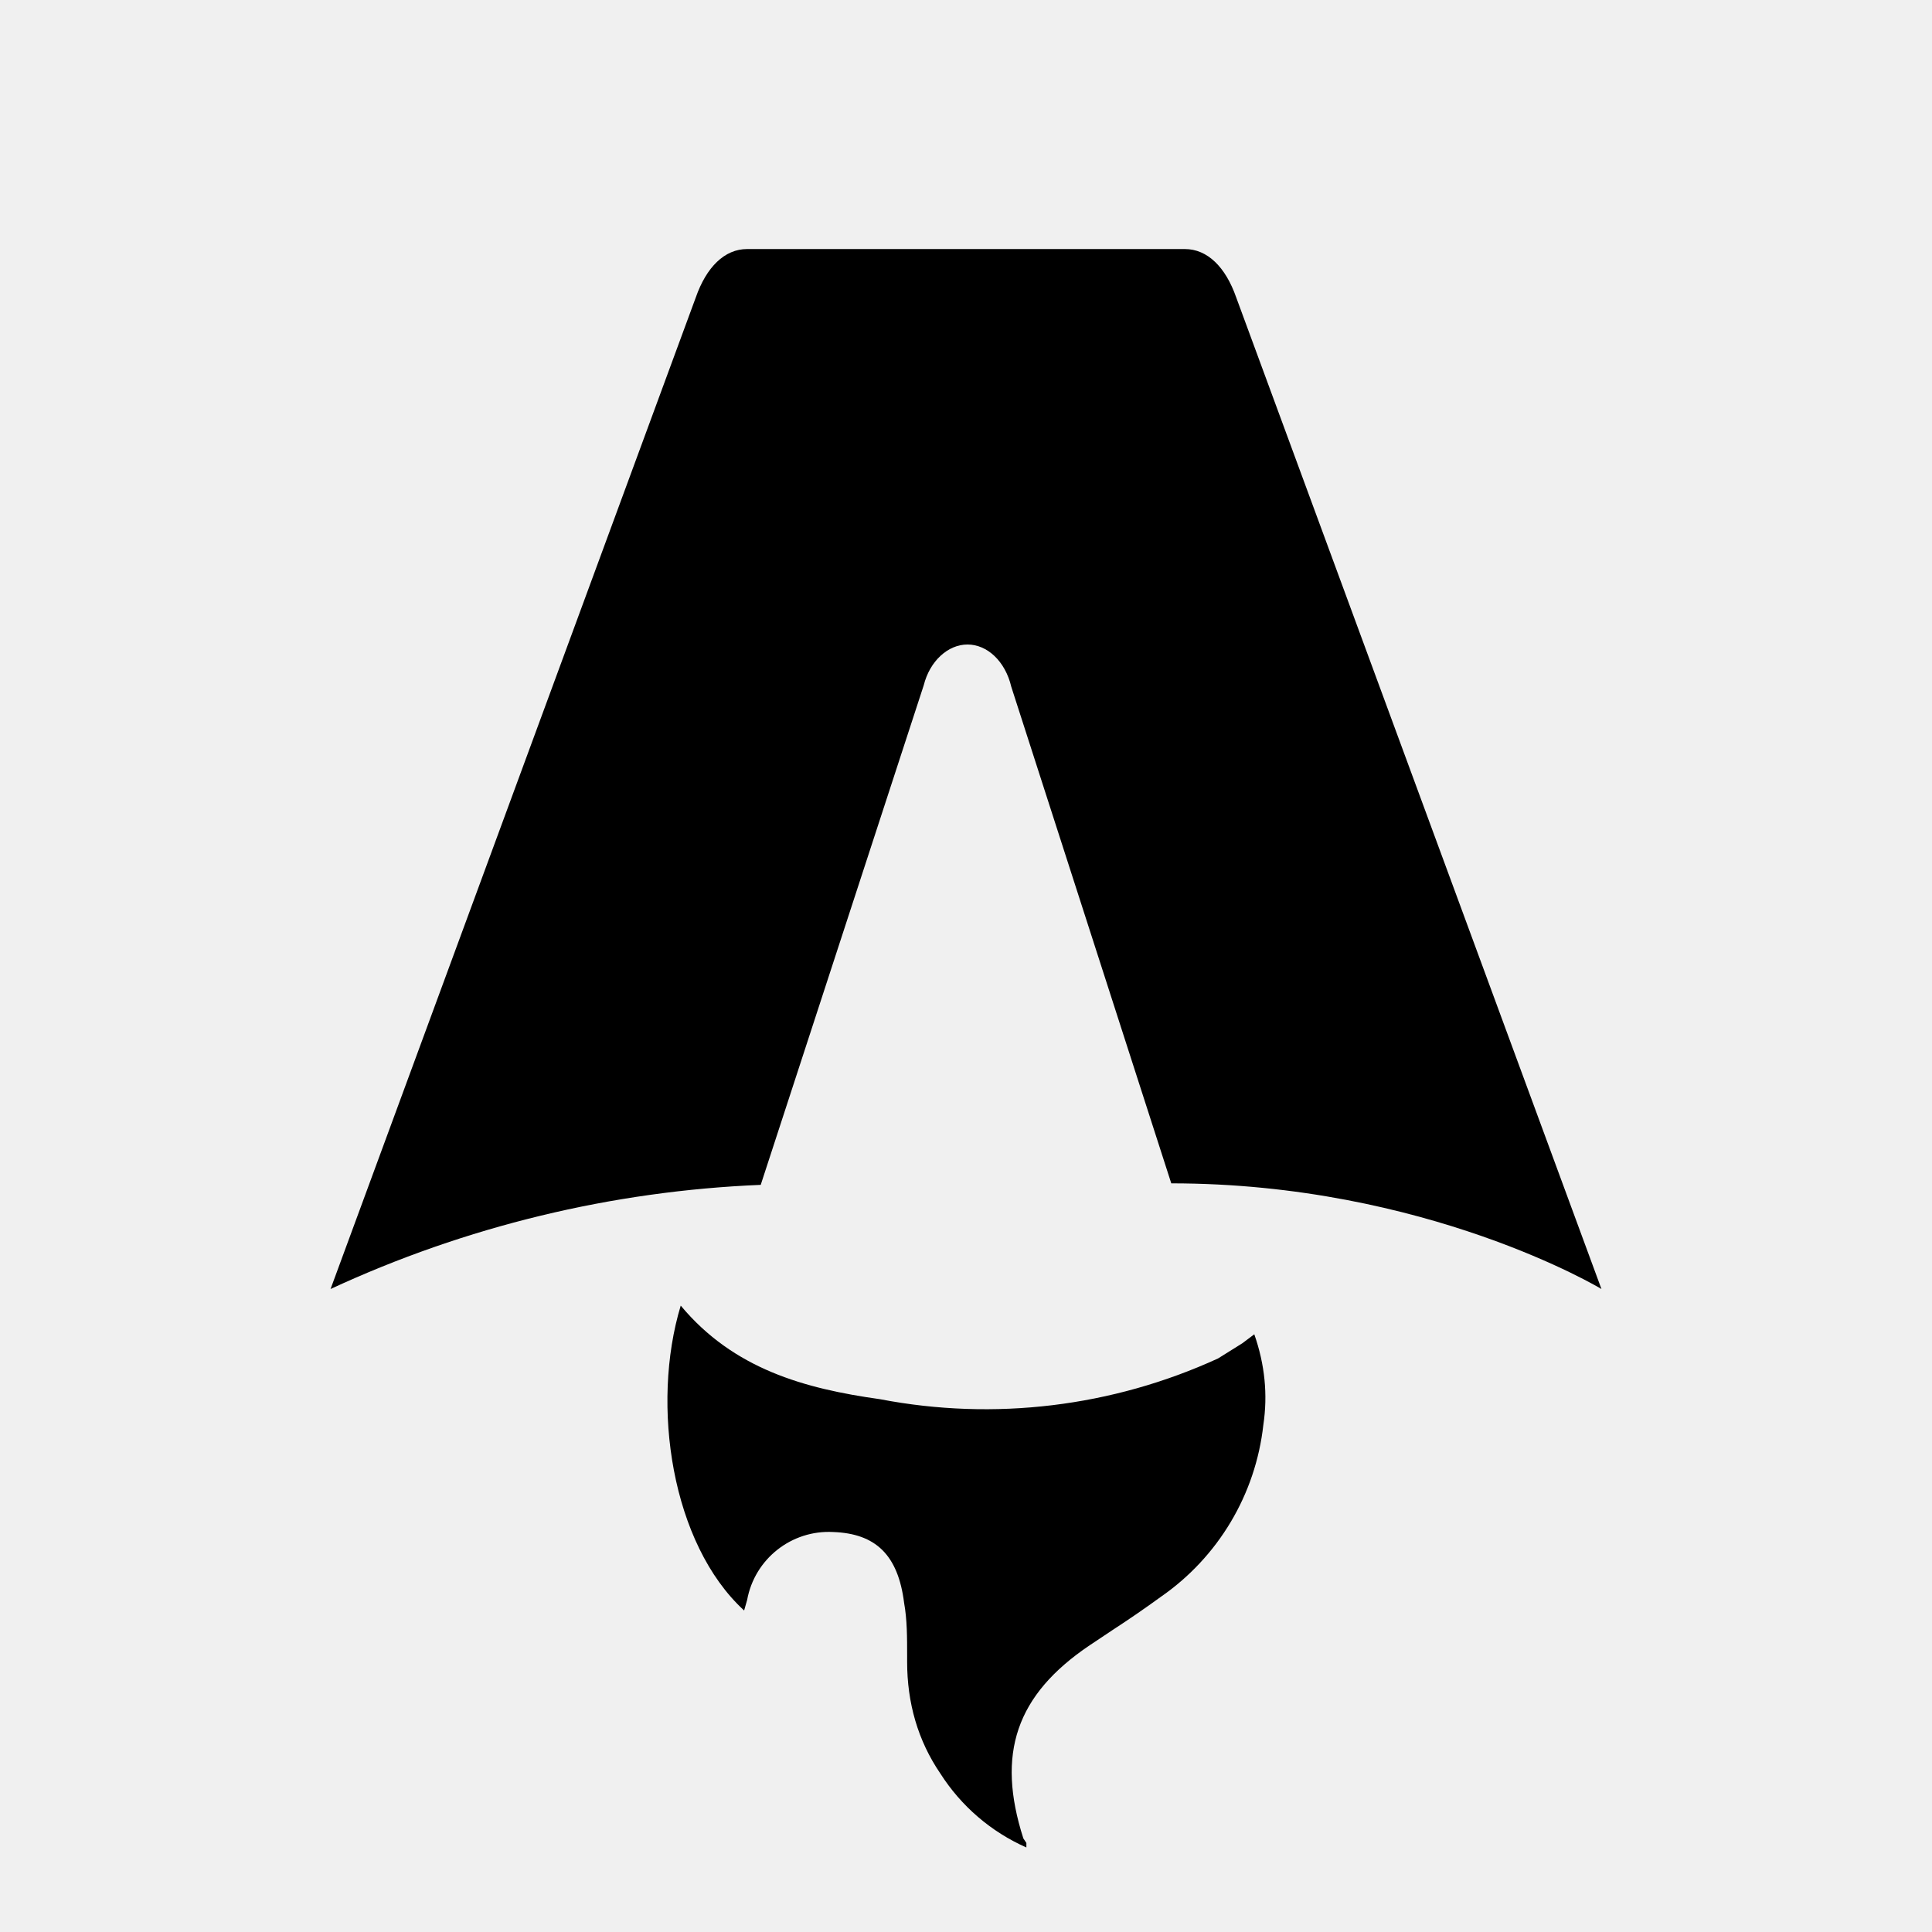
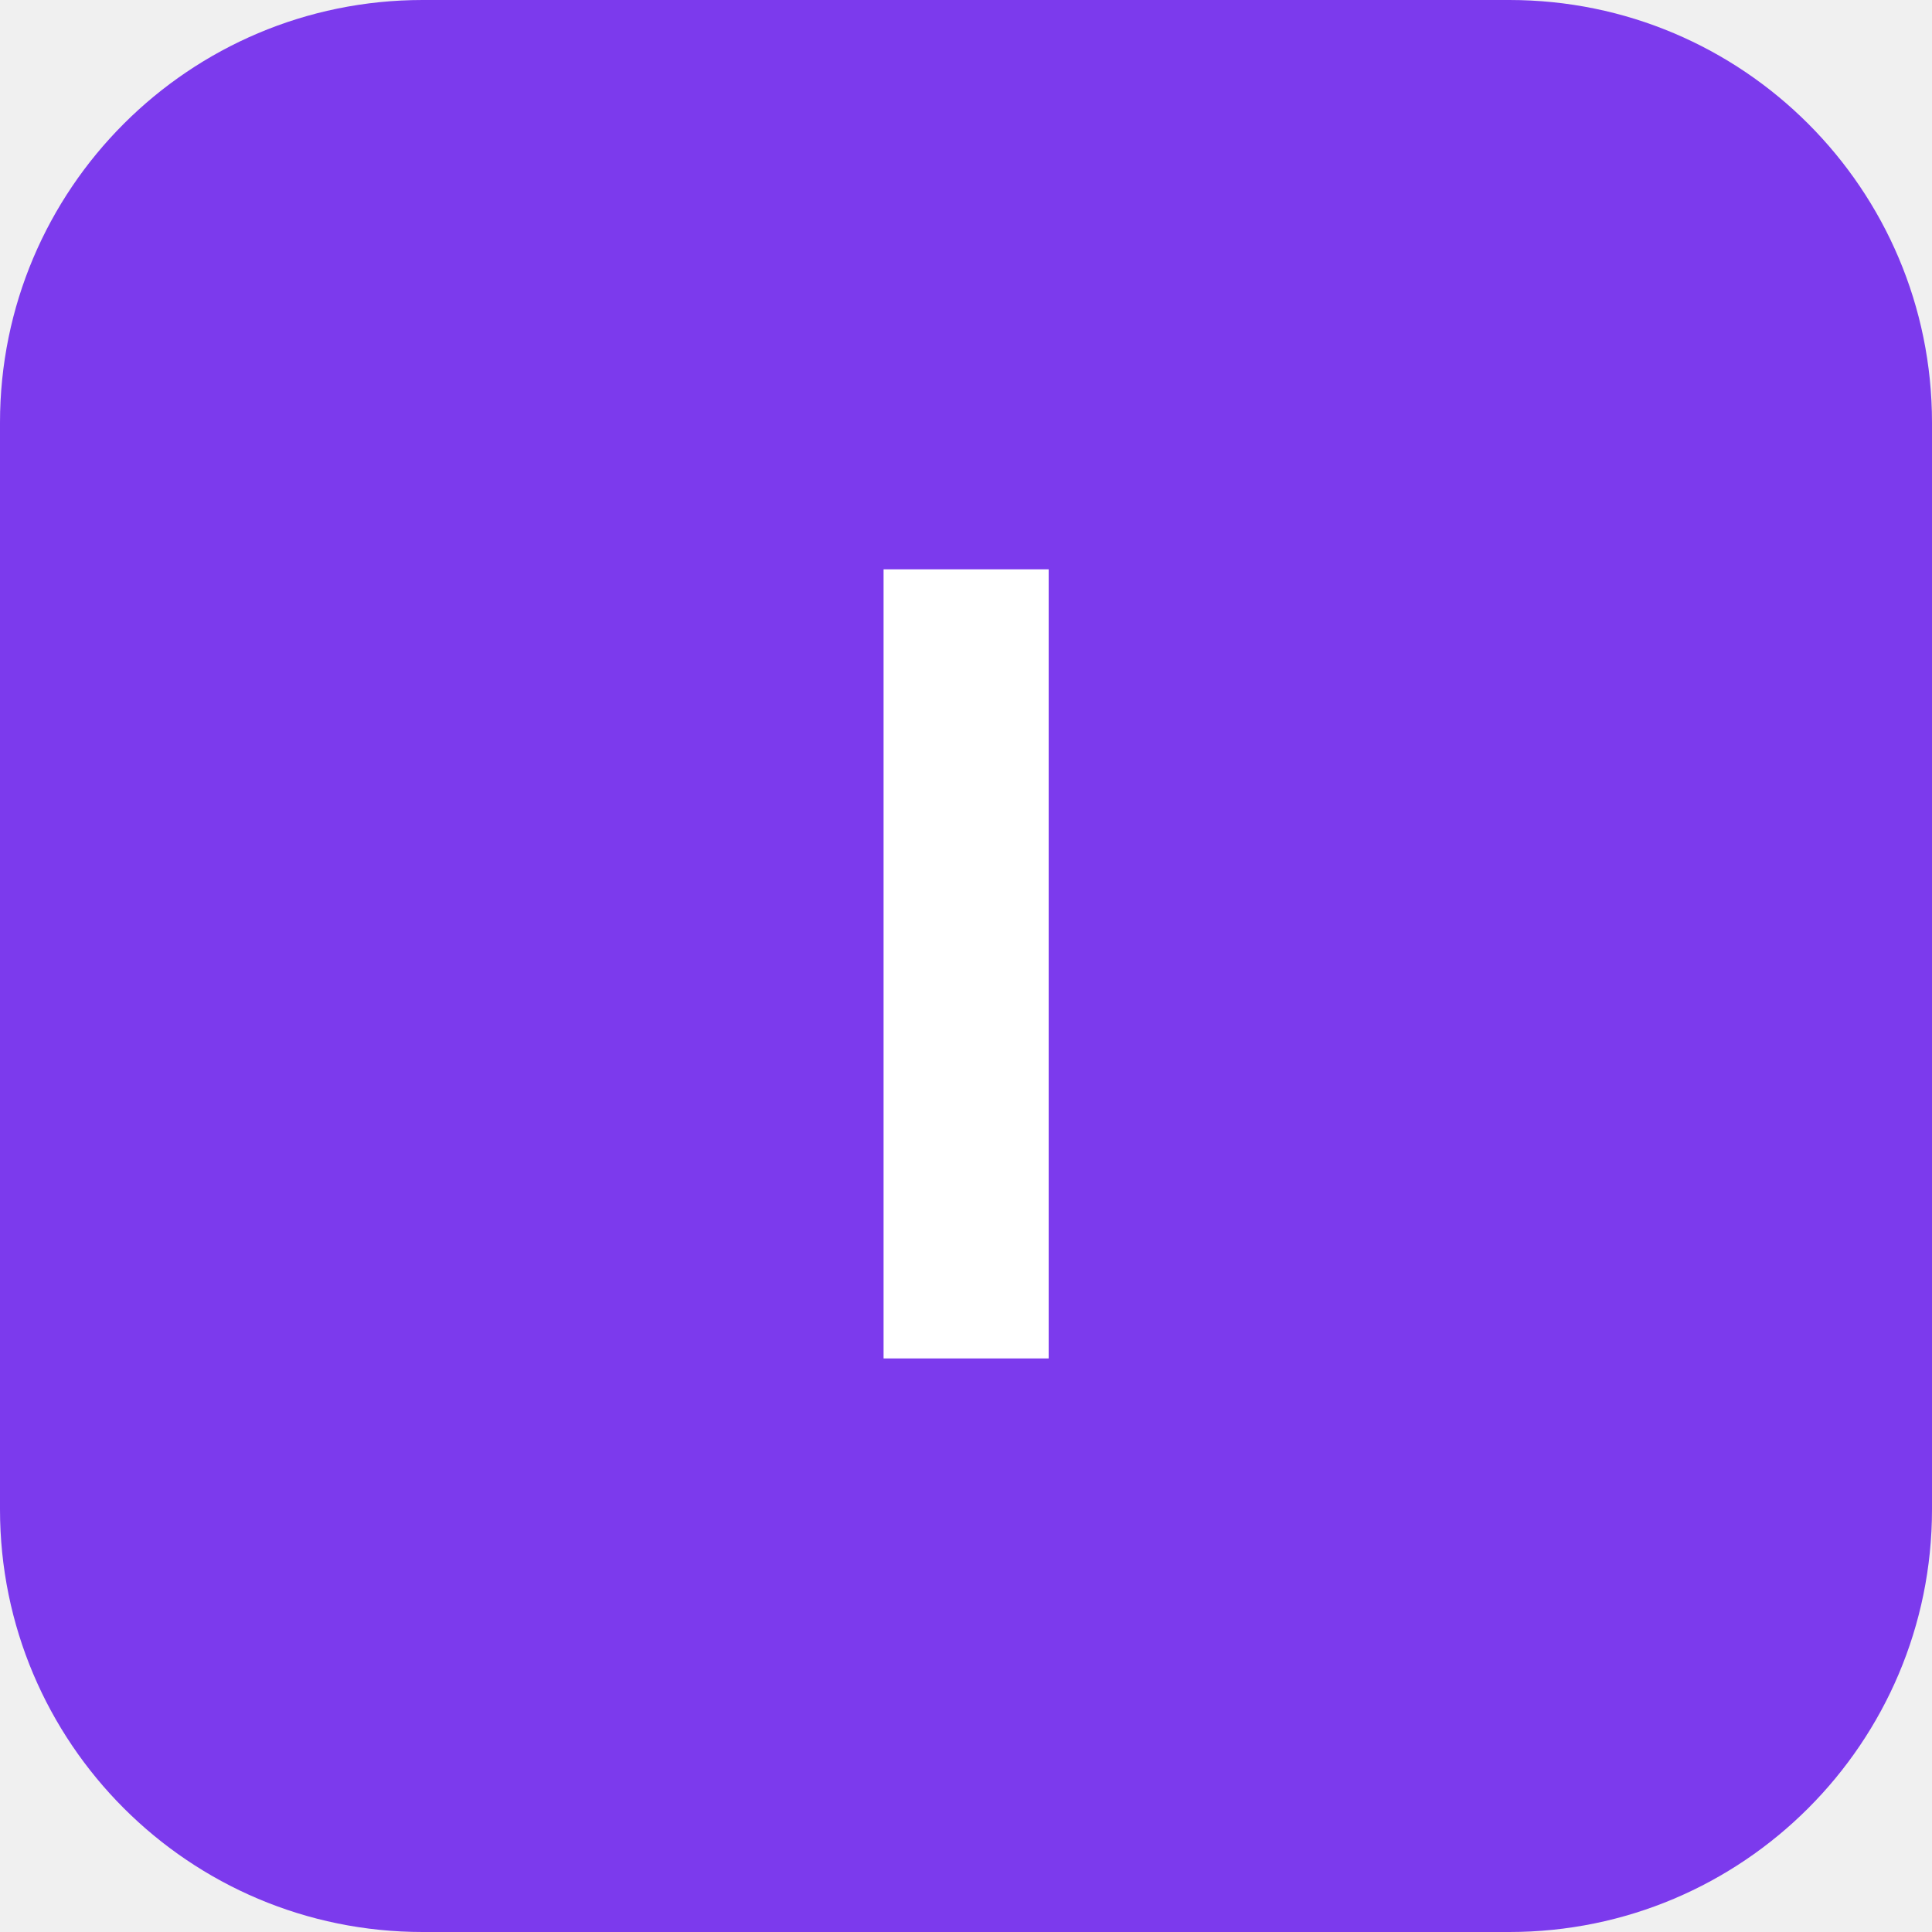
- <svg xmlns="http://www.w3.org/2000/svg" fill="none" viewBox="0 0 128 128">
-   <path d="M50.4 78.5a75.1 75.1 0 0 0-28.5 6.9l24.2-65.7c.7-2 1.9-3.2 3.4-3.2h29c1.5 0 2.7 1.2 3.4 3.2l24.2 65.7s-11.6-7-28.5-7L67 45.5c-.4-1.7-1.6-2.8-2.9-2.8-1.3 0-2.5 1.1-2.9 2.7L50.4 78.5Zm-1.1 28.2Zm-4.2-20.2c-2 6.6-.6 15.8 4.2 20.2a17.5 17.5 0 0 1 .2-.7 5.5 5.5 0 0 1 5.7-4.5c2.8.1 4.3 1.5 4.7 4.7.2 1.1.2 2.3.2 3.5v.4c0 2.7.7 5.2 2.2 7.4a13 13 0 0 0 5.7 4.9v-.3l-.2-.3c-1.8-5.6-.5-9.5 4.4-12.8l1.5-1a73 73 0 0 0 3.2-2.2 16 16 0 0 0 6.8-11.4c.3-2 .1-4-.6-6l-.8.6-1.6 1a37 37 0 0 1-22.4 2.7c-5-.7-9.7-2-13.2-6.2Z" />
-   <style>
-         path { fill: #000; }
-         @media (prefers-color-scheme: dark) {
-             path { fill: #FFF; }
-         }
-     </style>
+ <svg xmlns="http://www.w3.org/2000/svg" viewBox="0 0 64 64">
+   <rect width="64" height="64" rx="14" fill="#7c3aed" />
+   <text x="32" y="45" font-family="Arial,Helvetica,sans-serif" font-size="38" font-weight="700" text-anchor="middle" fill="#ffffff">I</text>
</svg>
